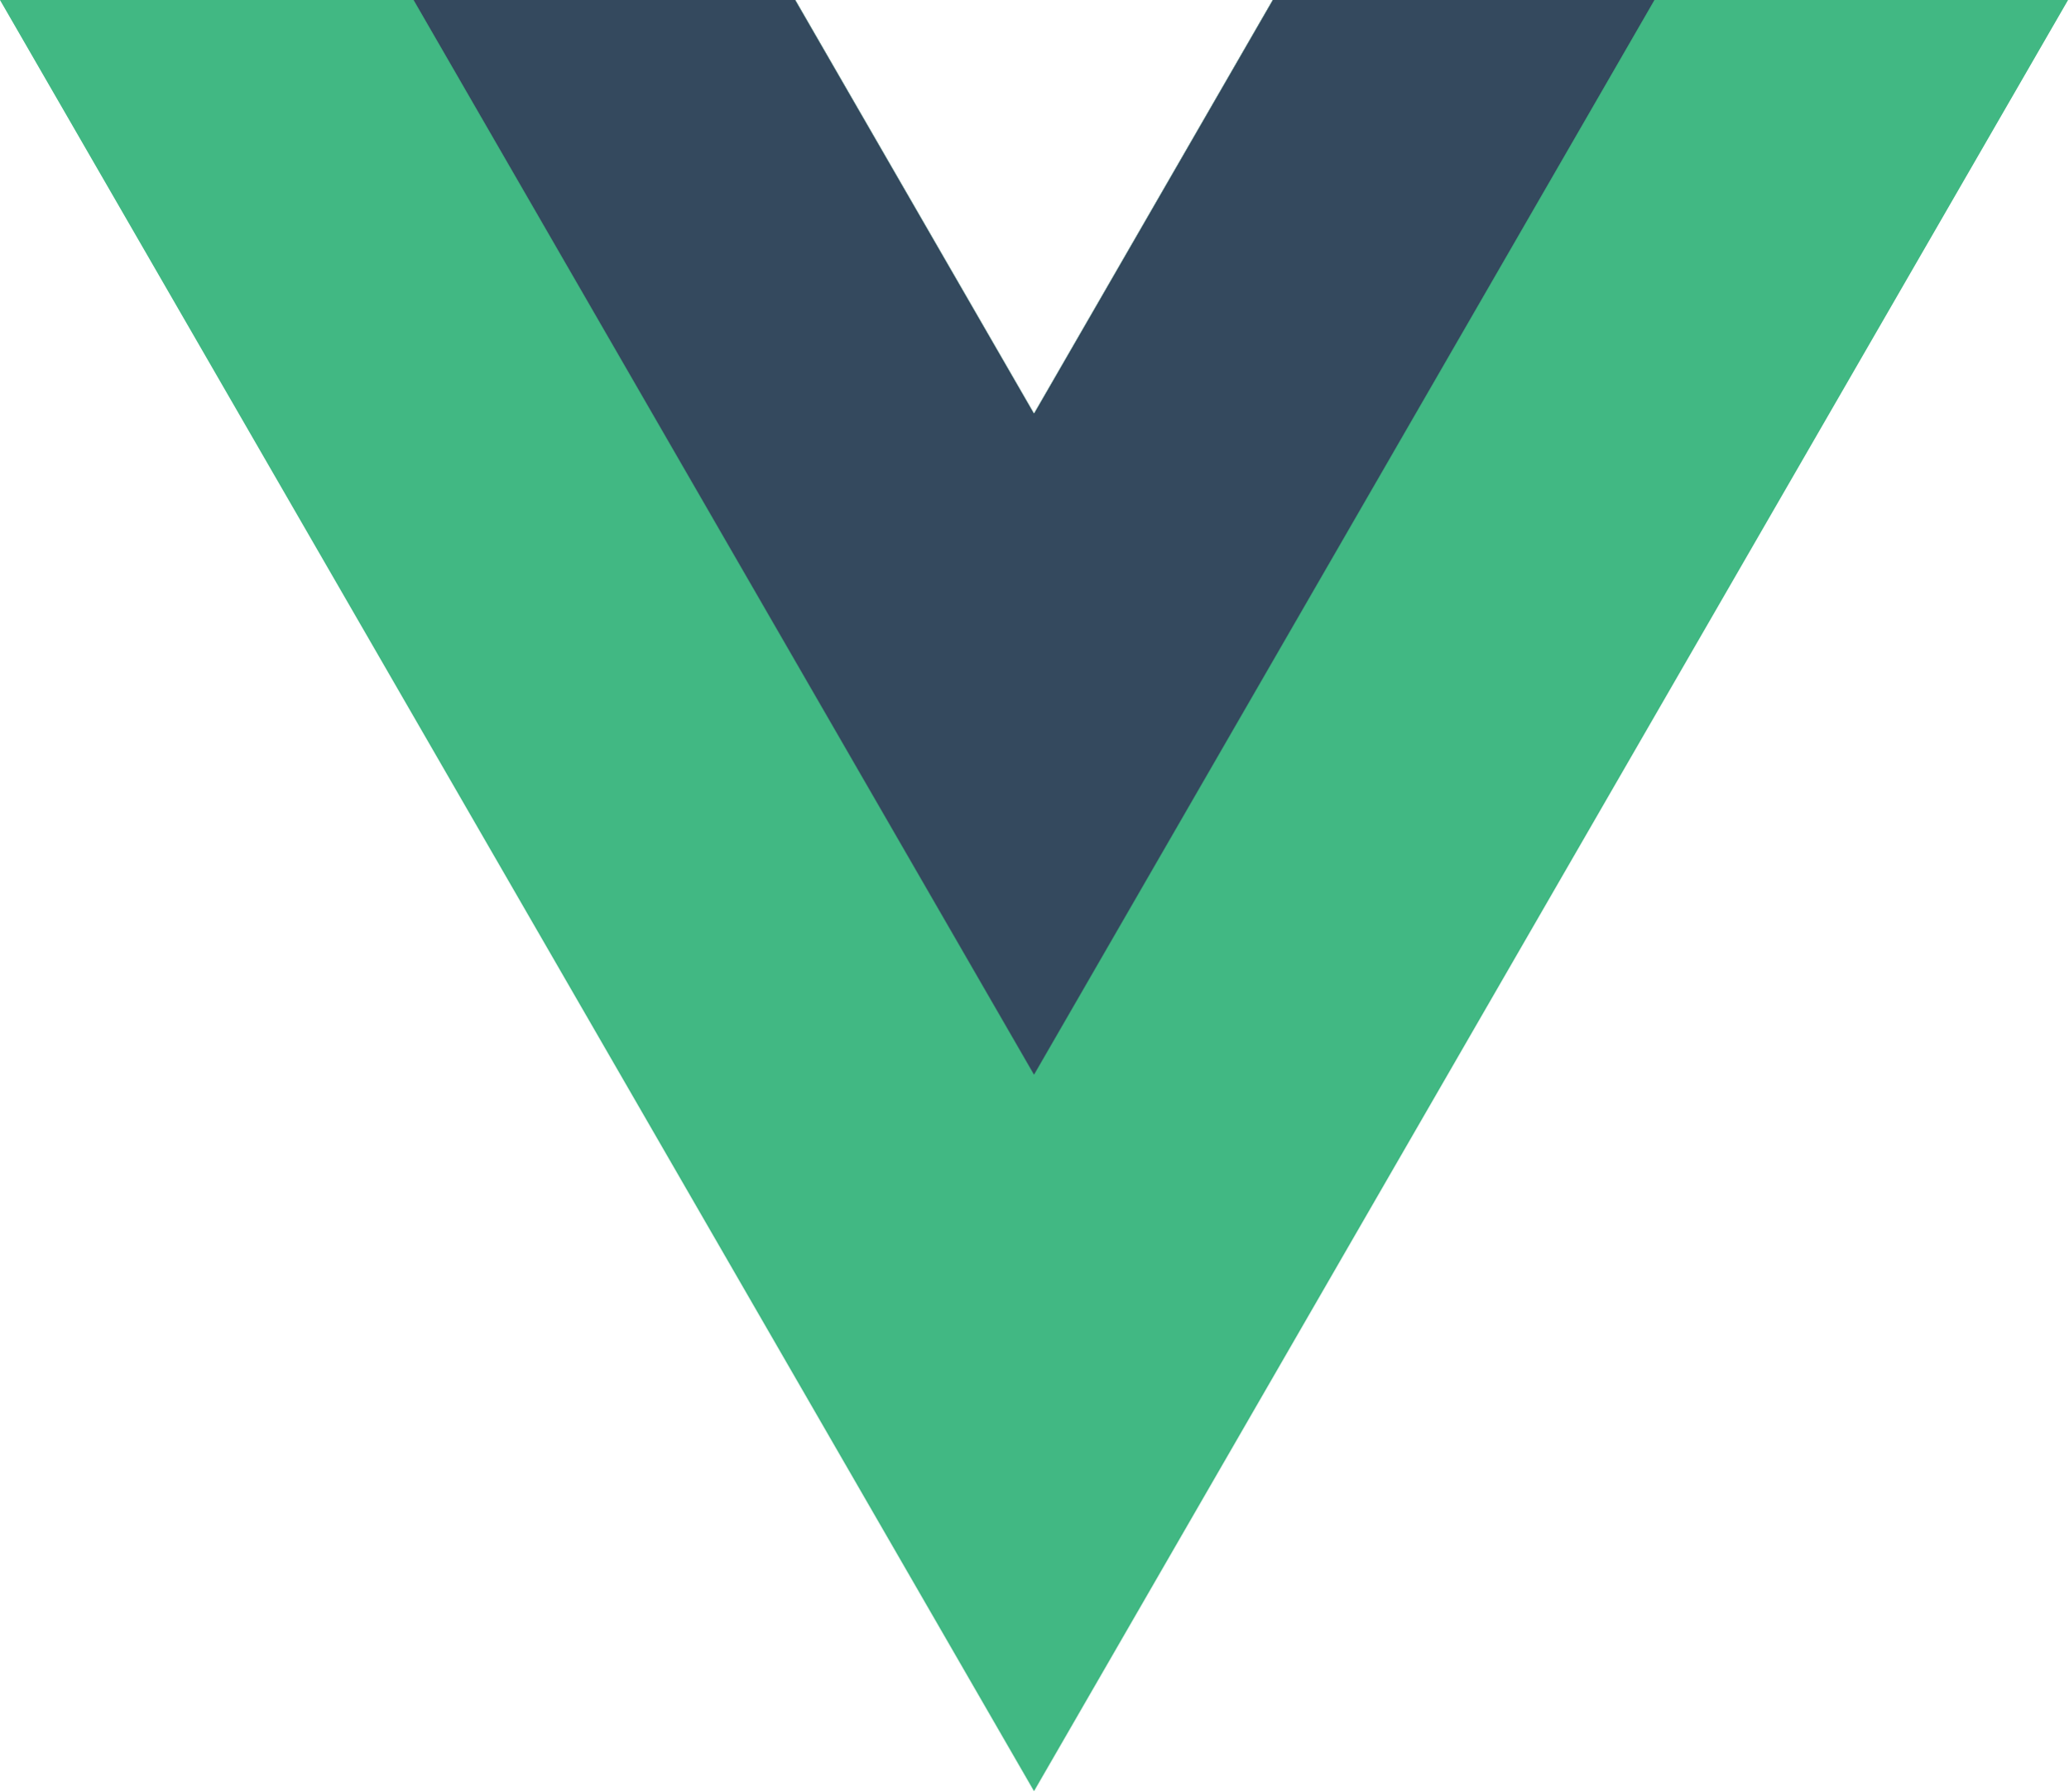
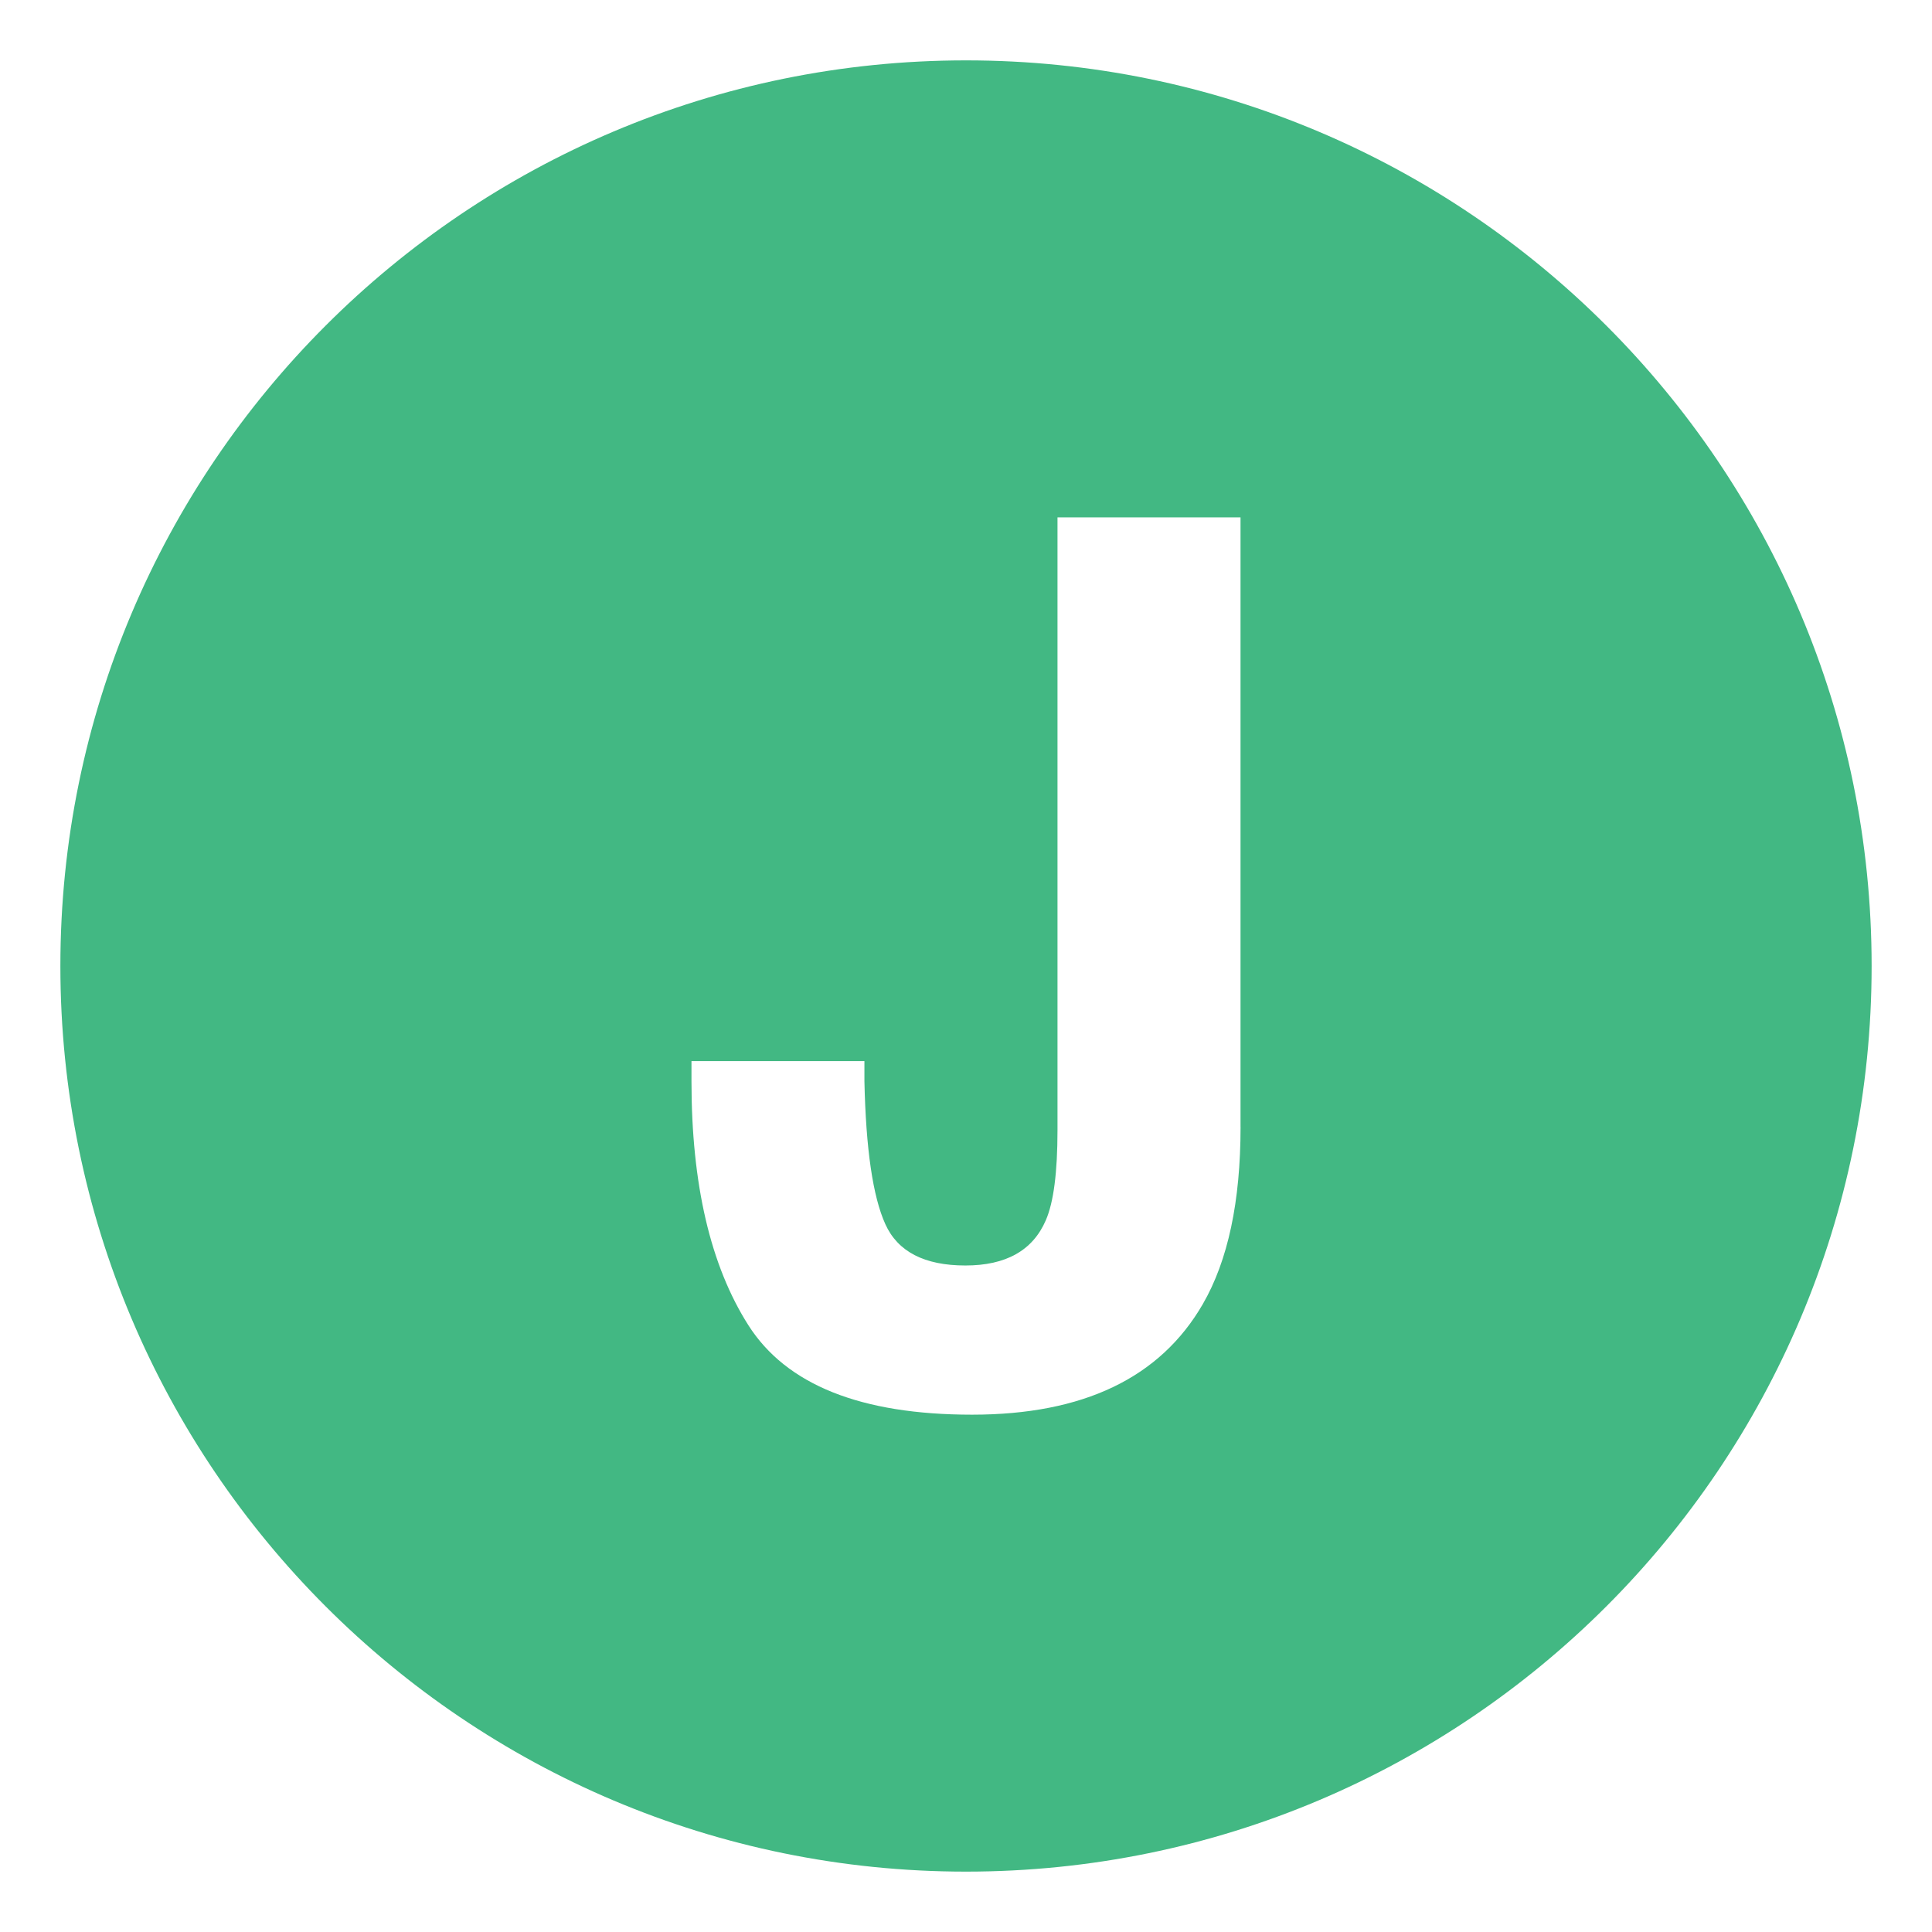
- <svg xmlns="http://www.w3.org/2000/svg" viewBox="0 0 261.76 226.69">
-   <path d="M161.096.001l-30.225 52.351L100.647.001H-.005l130.877 226.688L261.749.001z" fill="#41b883" />
-   <path d="M161.096.001l-30.225 52.351L100.647.001H52.346l78.526 136.01L209.398.001z" fill="#34495e" />
+ <svg xmlns="http://www.w3.org/2000/svg" width="800px" height="800px" viewBox="0 0 64 64" aria-hidden="true" role="img" class="iconify iconify--emojione-monotone" preserveAspectRatio="xMidYMid meet" fill="#42b883" transform="rotate(0)">
+   <g id="SVGRepo_bgCarrier" stroke-width="0" />
+   <g id="SVGRepo_tracerCarrier" stroke-linecap="round" stroke-linejoin="round" />
+   <g id="SVGRepo_iconCarrier">
+     <path d="M32 2C15.432 2 2 15.432 2 32s13.432 30 30 30s30-13.432 30-30S48.568 2 32 2m9.095 35.334c0 2.469-.417 4.424-1.251 5.867c-1.412 2.441-3.959 3.662-7.642 3.662s-6.153-.988-7.411-2.963c-1.256-1.975-1.885-4.67-1.885-8.082v-.668h5.729v.668c.049 2.244.279 3.822.693 4.734c.412.912 1.297 1.369 2.652 1.369c1.344 0 2.231-.498 2.663-1.496c.259-.592.388-1.588.388-2.992V17.139h6.063v20.195z" fill="#42b883" />
+   </g>
</svg>
